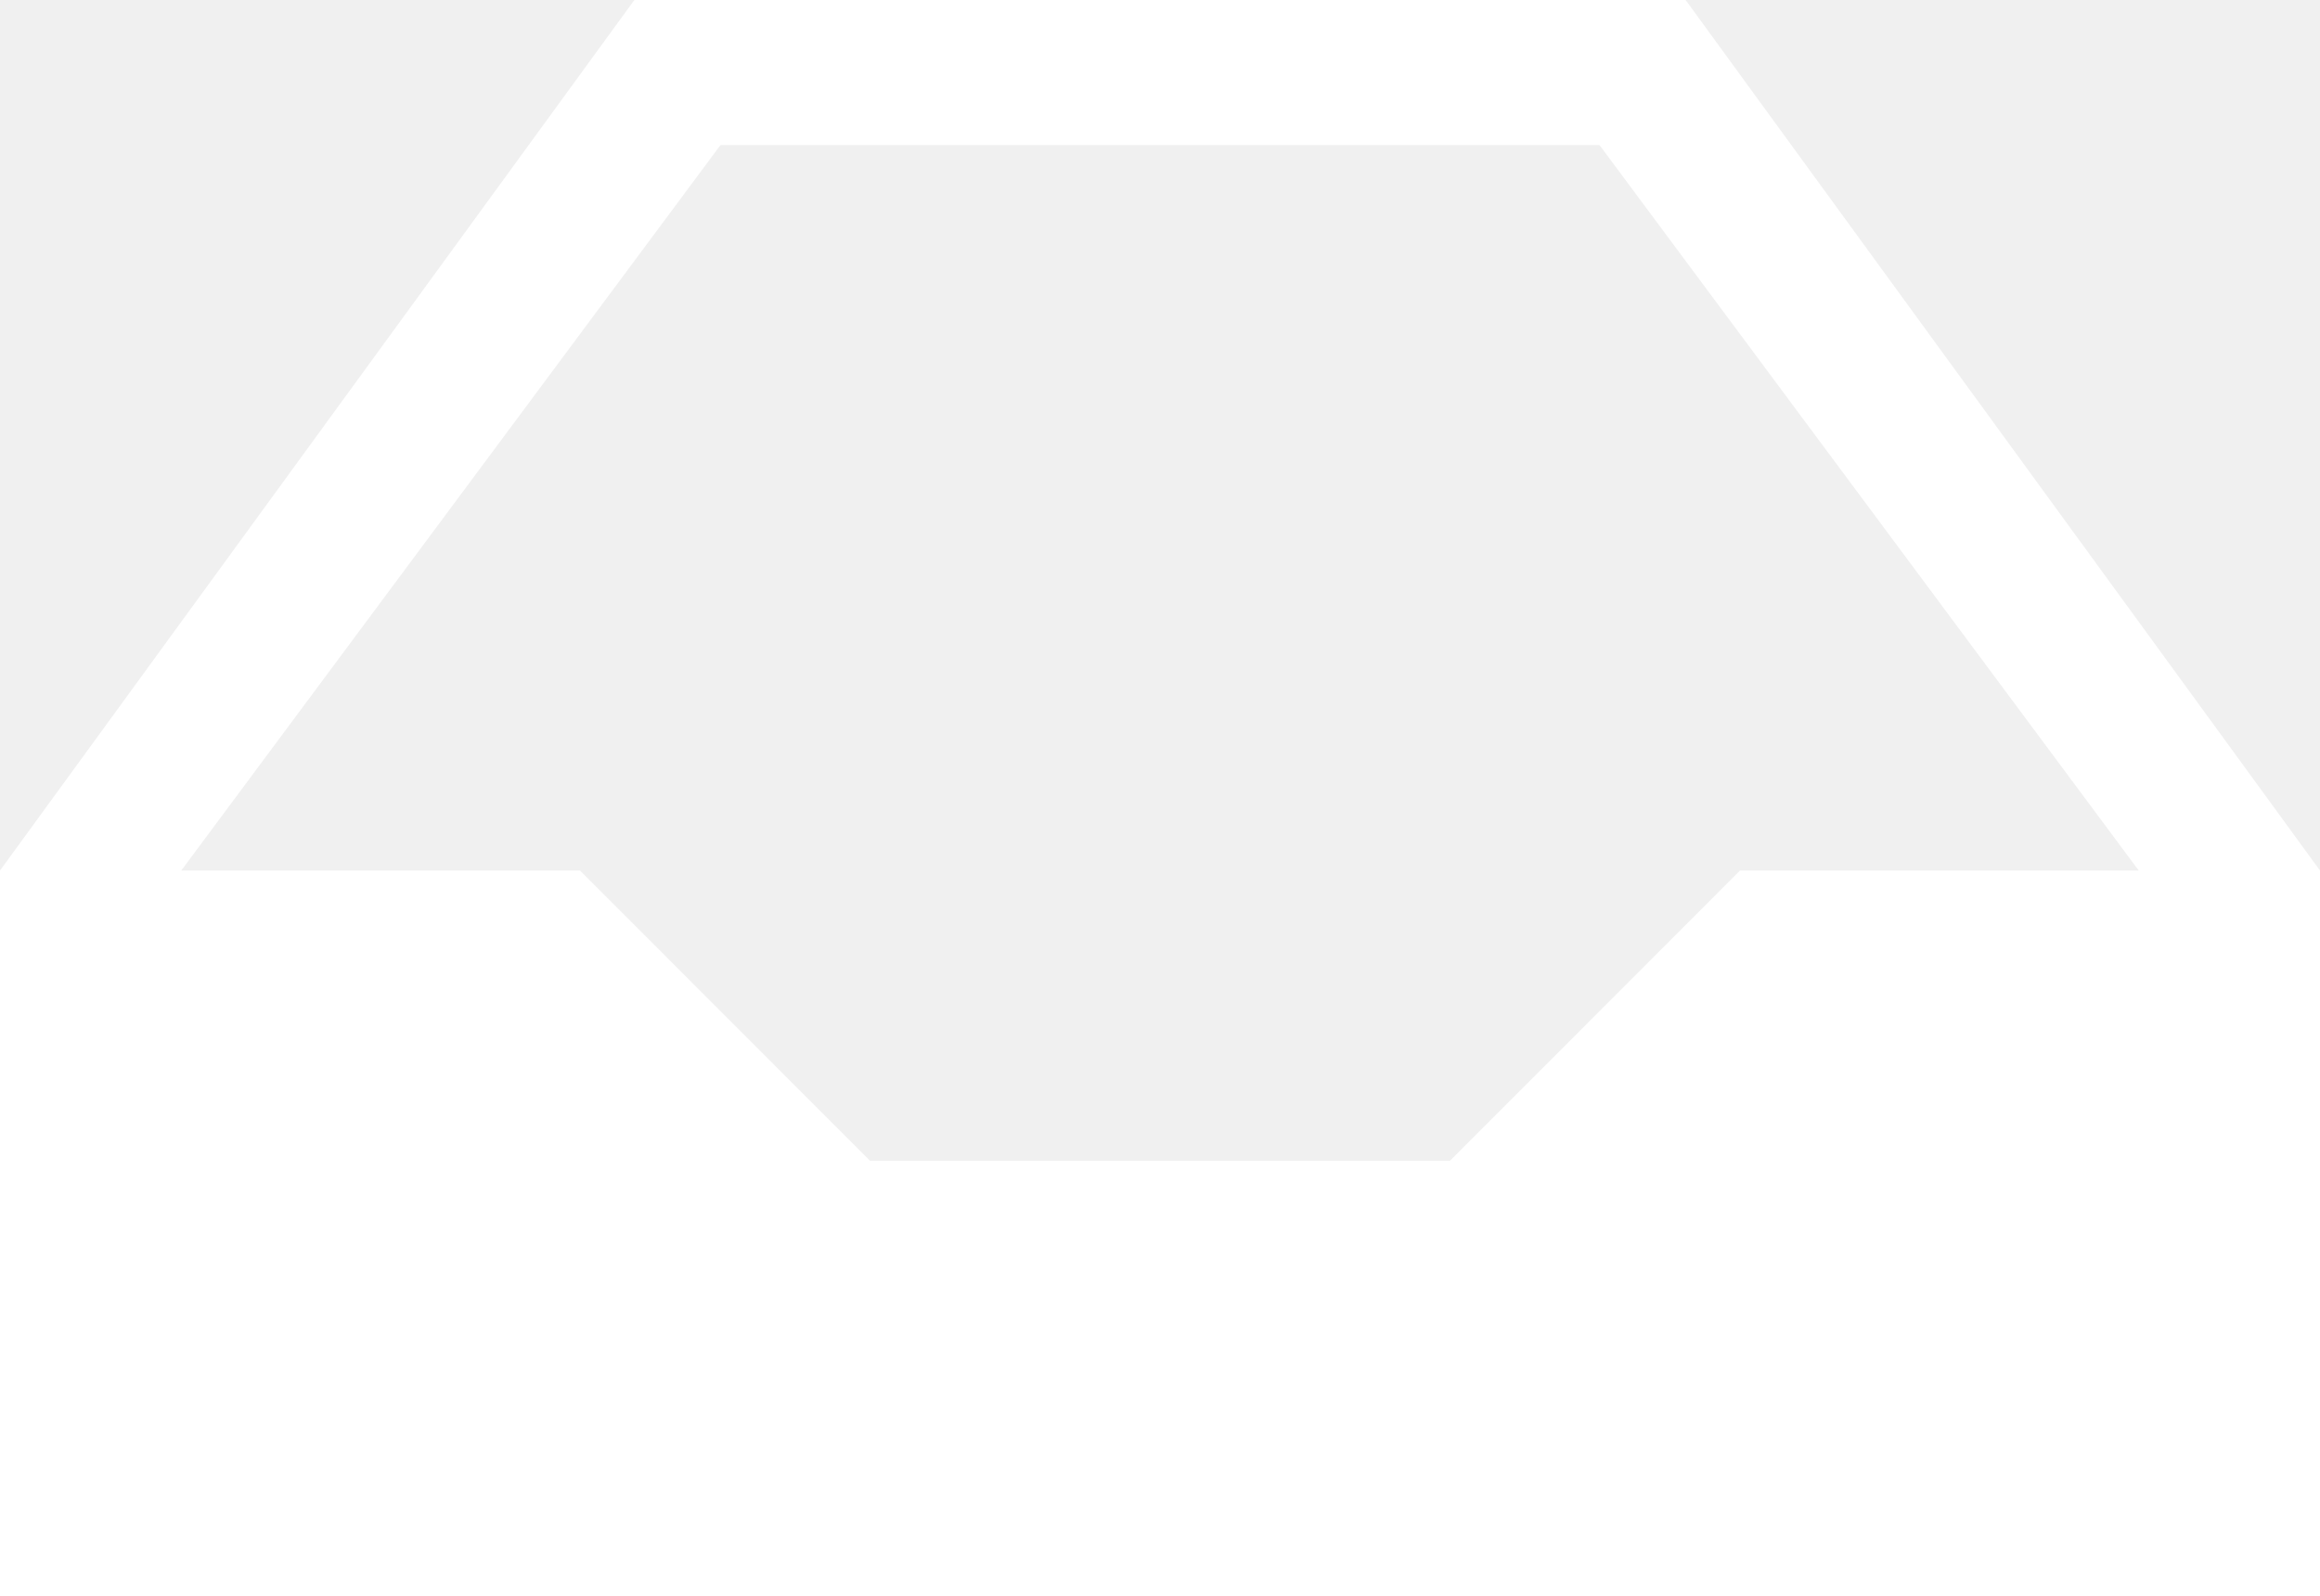
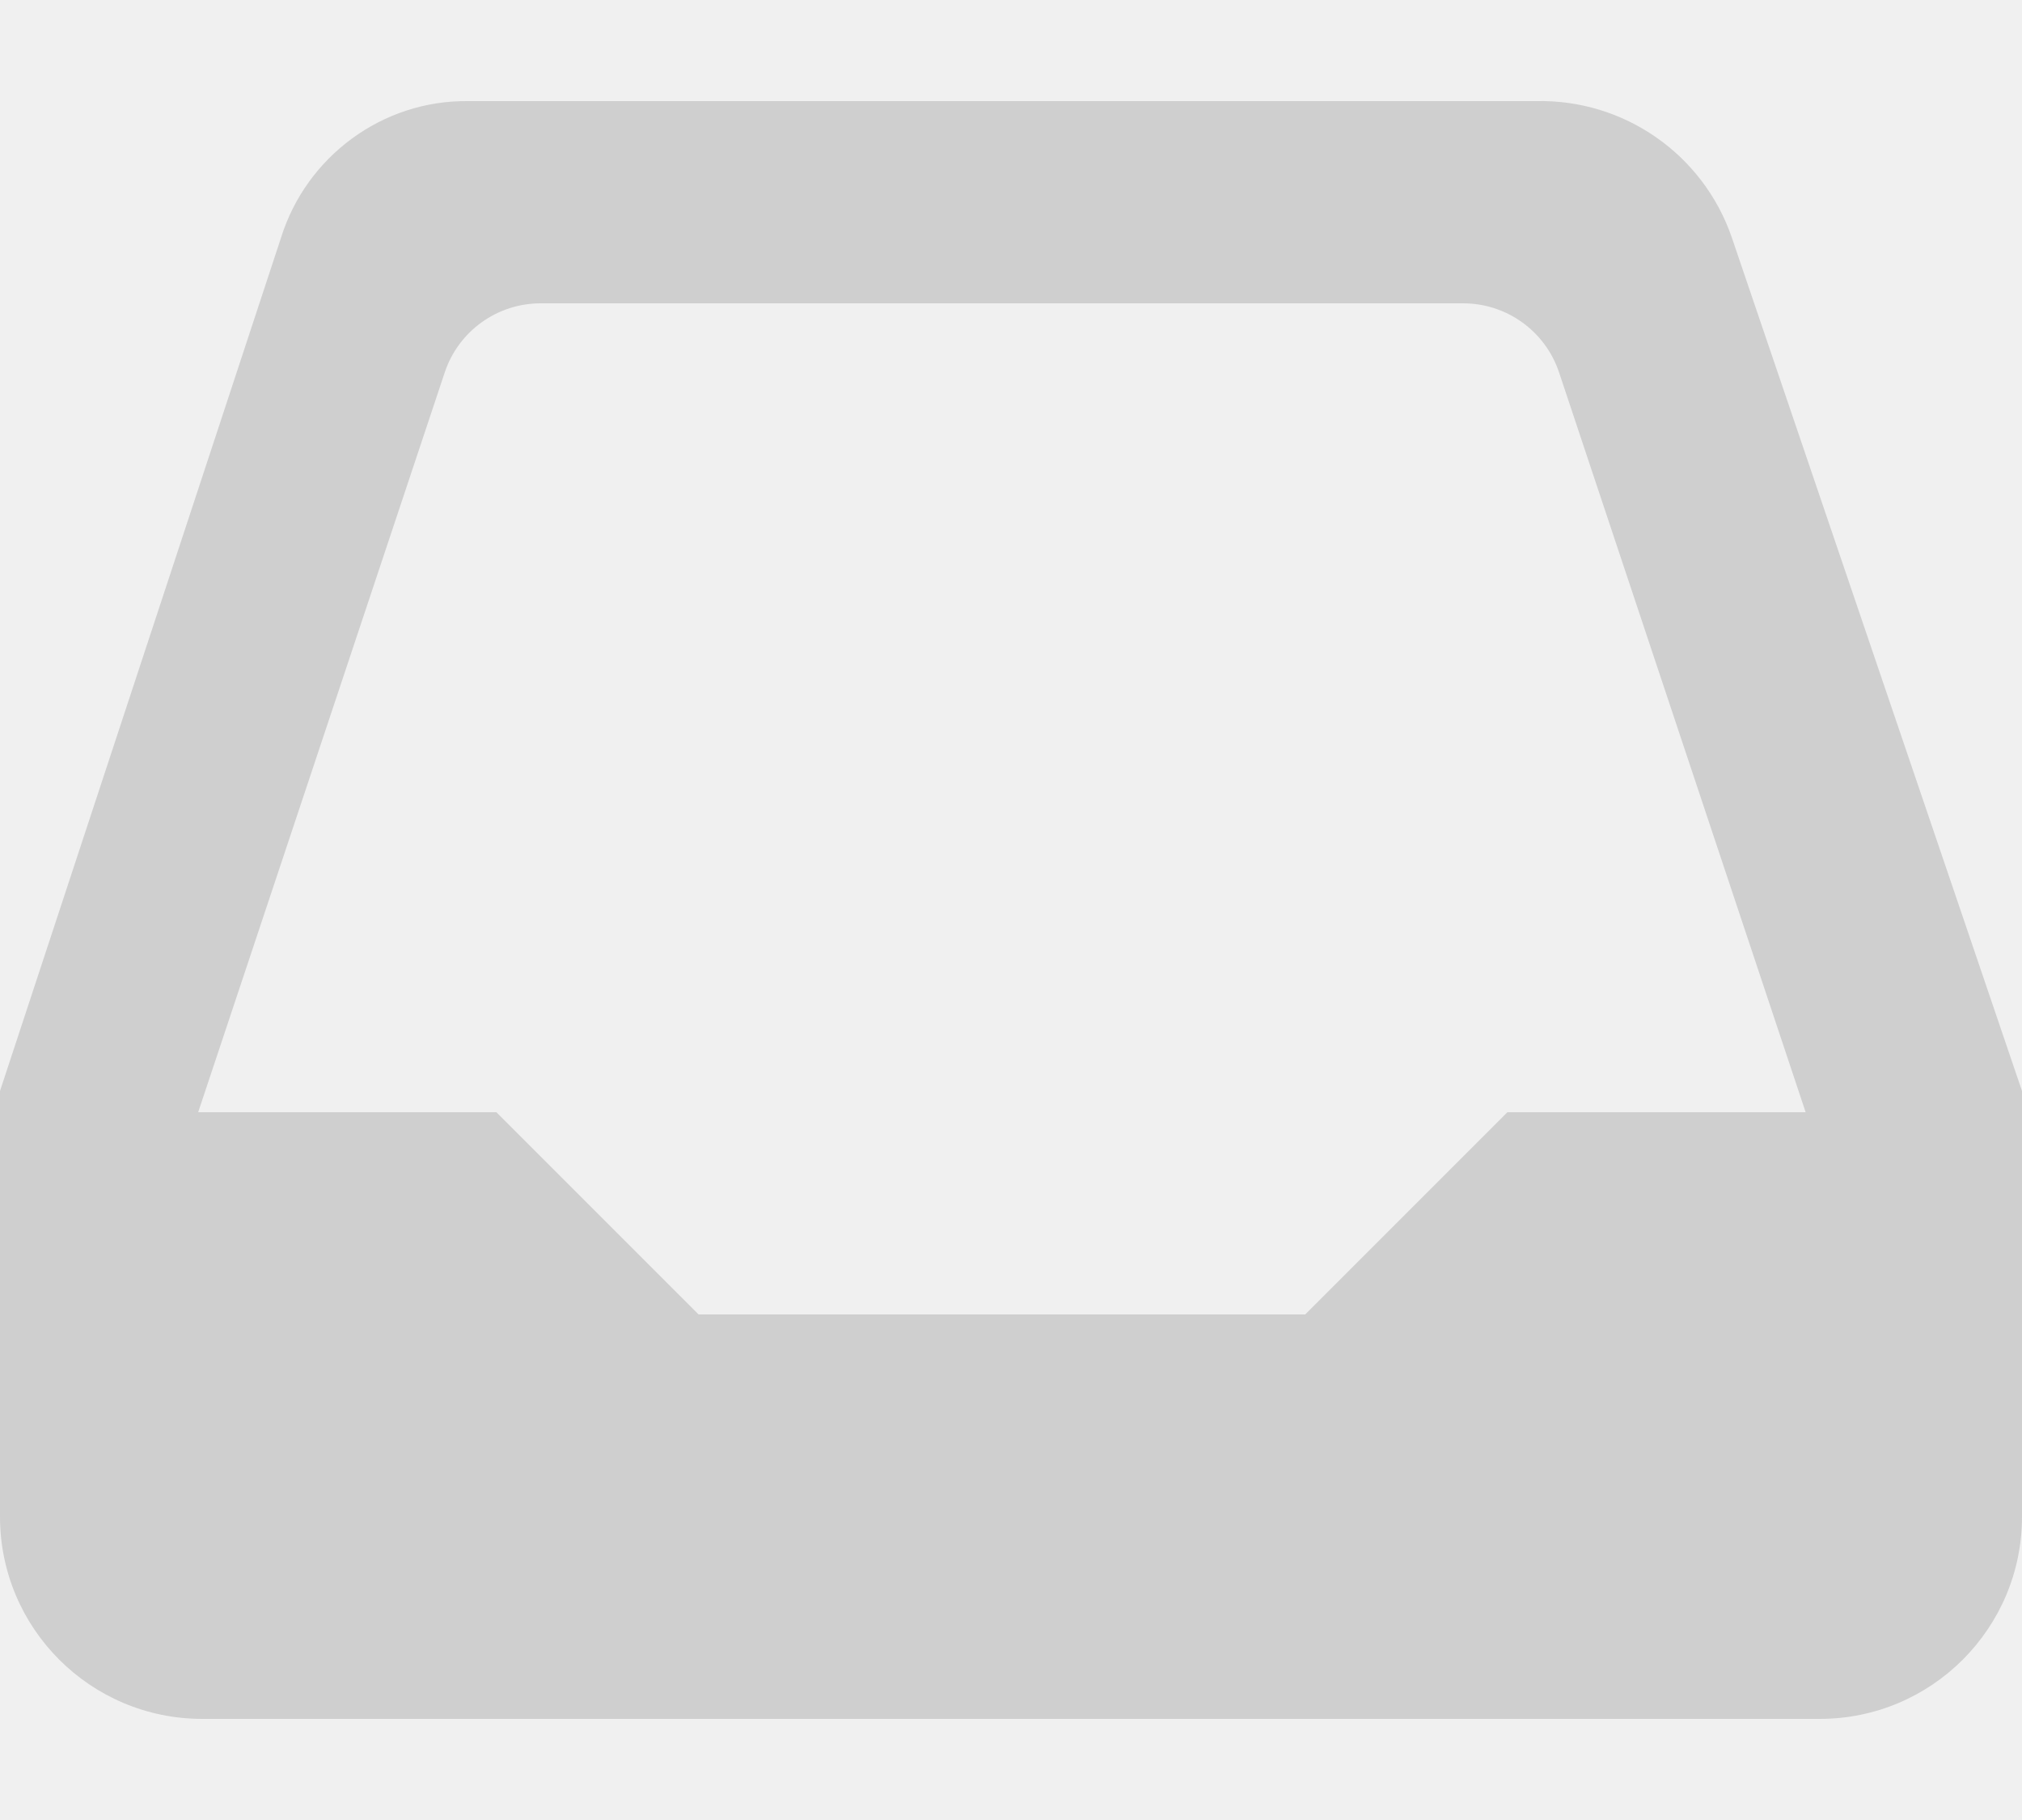
- <svg xmlns="http://www.w3.org/2000/svg" version="1.1" viewBox="0 0 1000 688">
-   <g fill="#ffffff">
-     <path d="M 0,688 0,375.273 273.438,-3.6523437e-6 l 453.125,0 L 1000,375.273 1000,688 0,688 Z m 78.125,-312.727 171.875,0 125,125.091 250,0 125,-125.091 171.875,0 -232.422,-312.727 -378.906,0 z" />
+ <svg xmlns="http://www.w3.org/2000/svg" version="1.1" viewBox="0 0 20 18">
+   <g fill="#cfcfcf">
+     <path d="M4.63 1h10.56a2 2 0 011.94 1.35L20 10.79V15a2 2 0 01-2 2H2a2 2 0 01-2-2v-4.21l2.78-8.44c.25-.8 1-1.36 1.85-1.35zm8.28 12l2-2h2.95l-2.44-7.32a1 1 0 00-.95-.68H5.35a1 1 0 00-.95.68L1.96 11h2.95l2 2h6z" />
  </g>
</svg>
